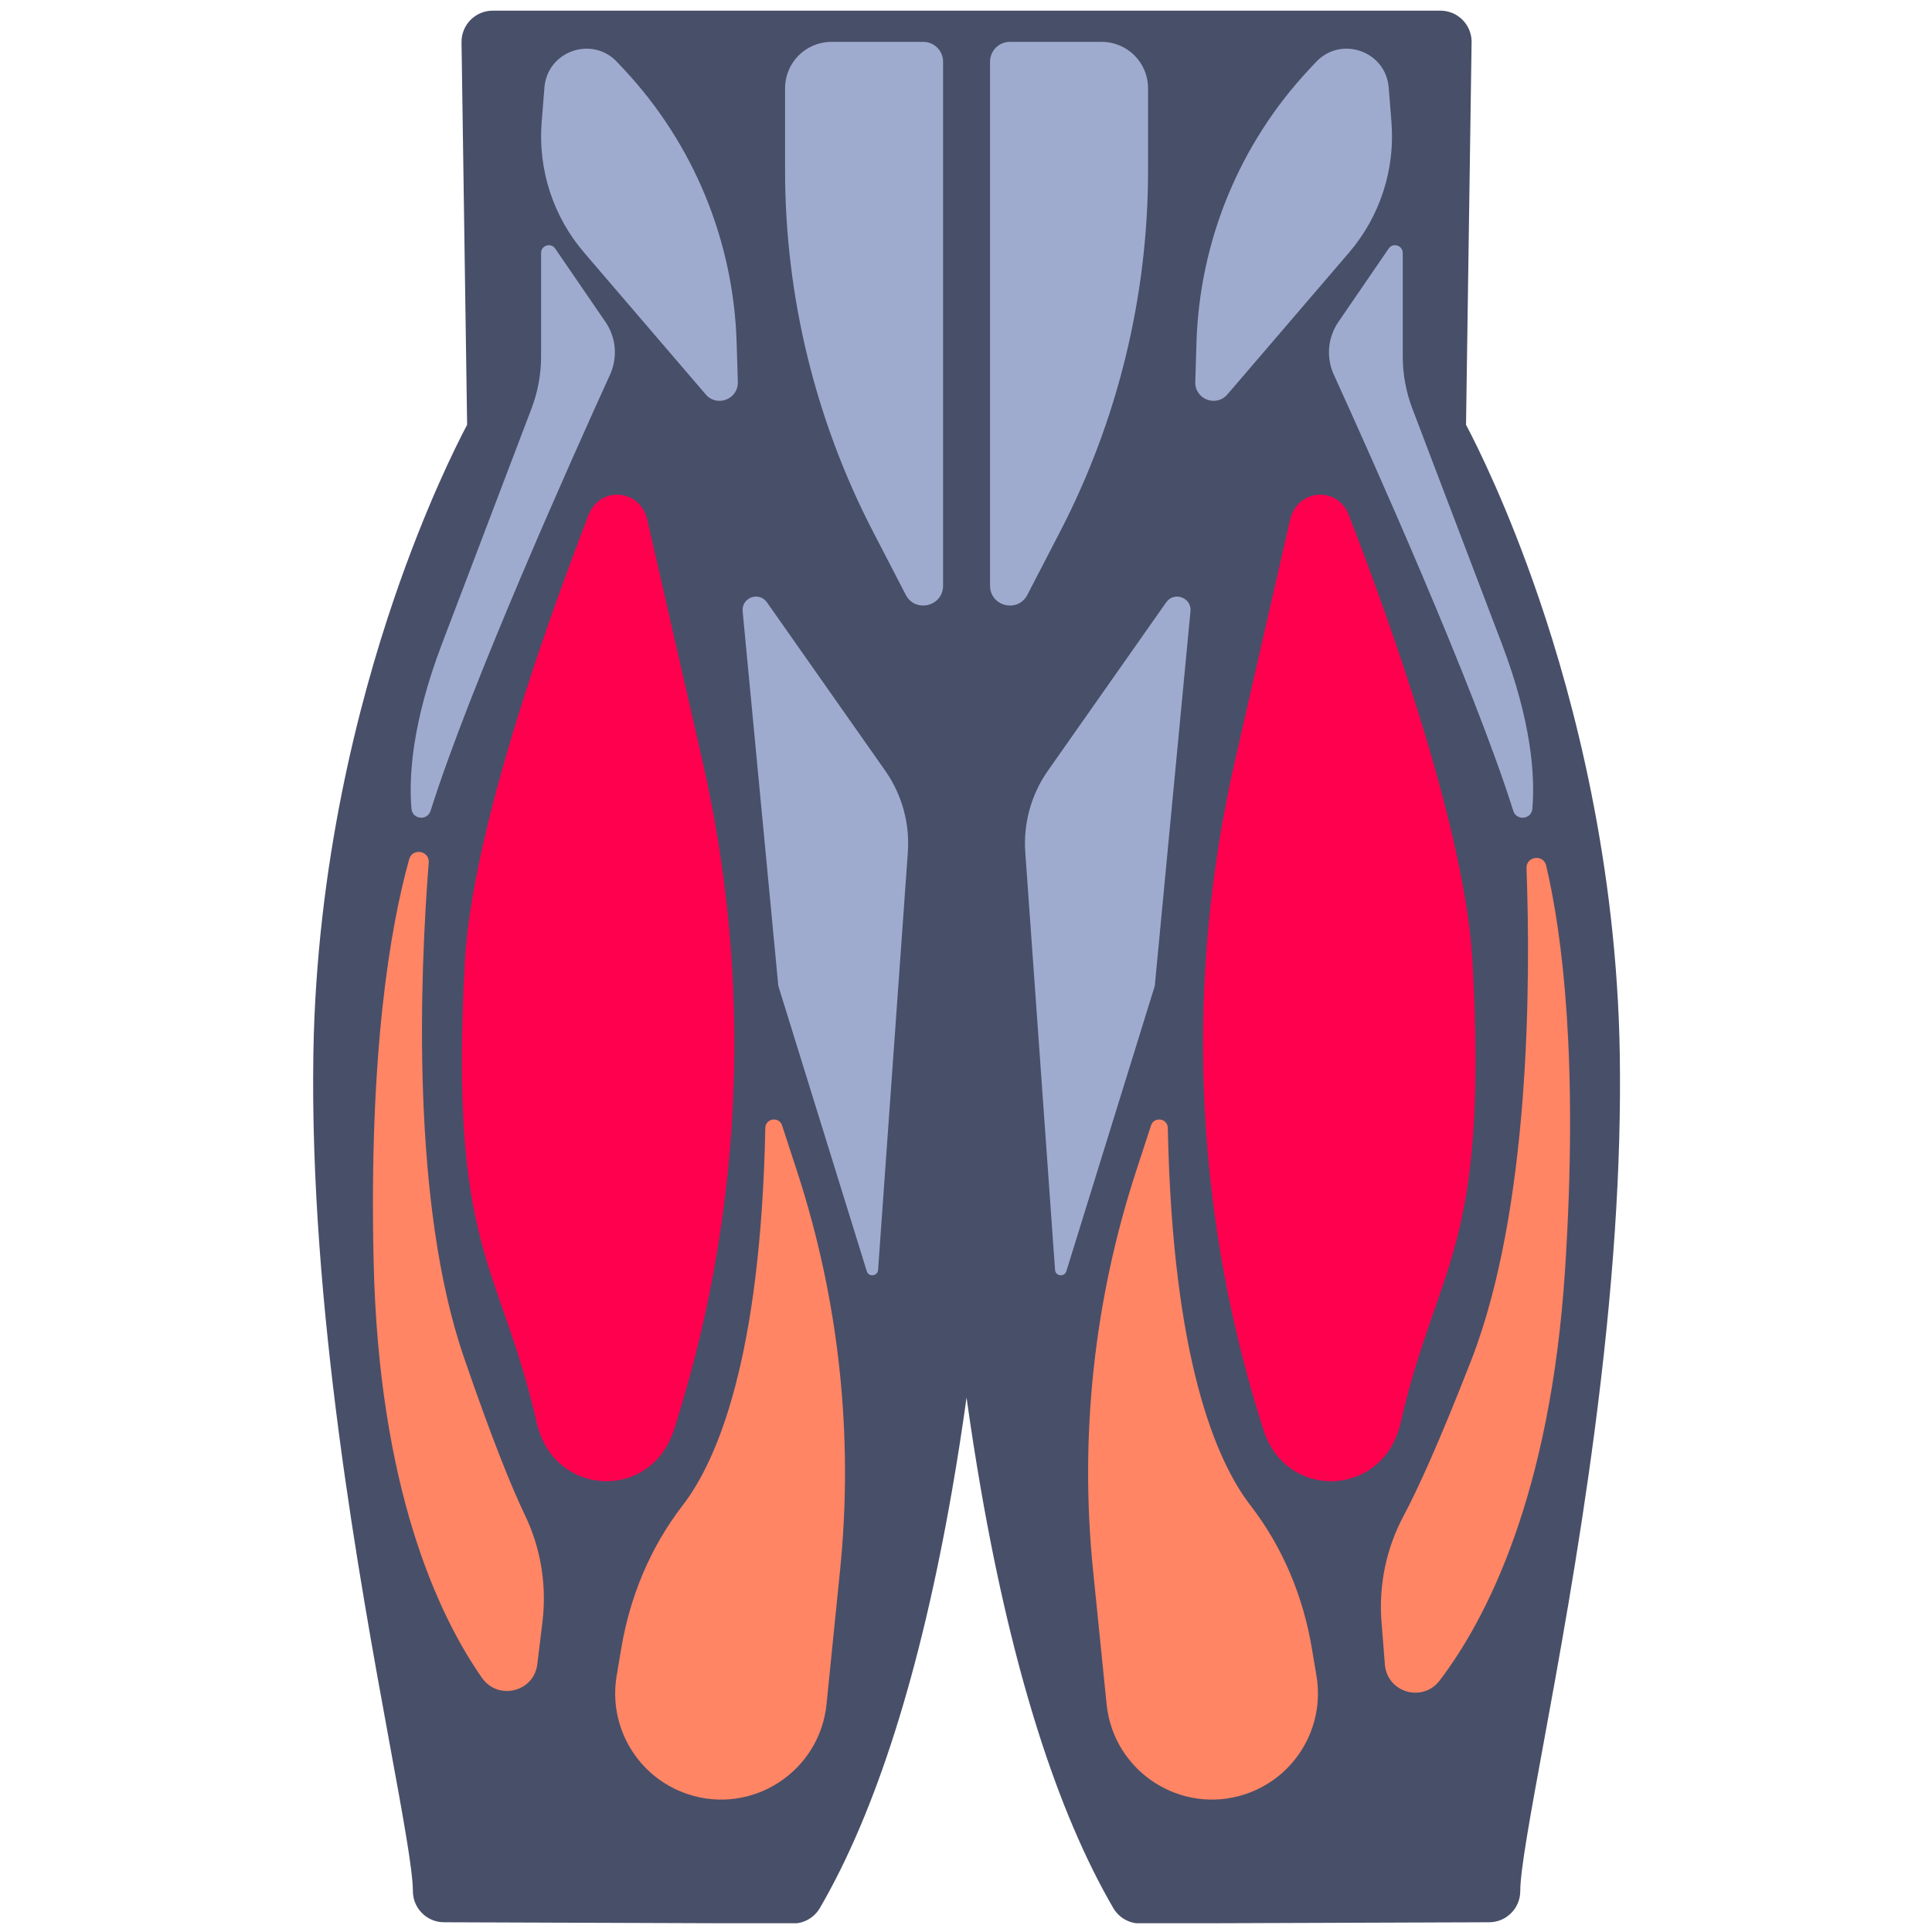
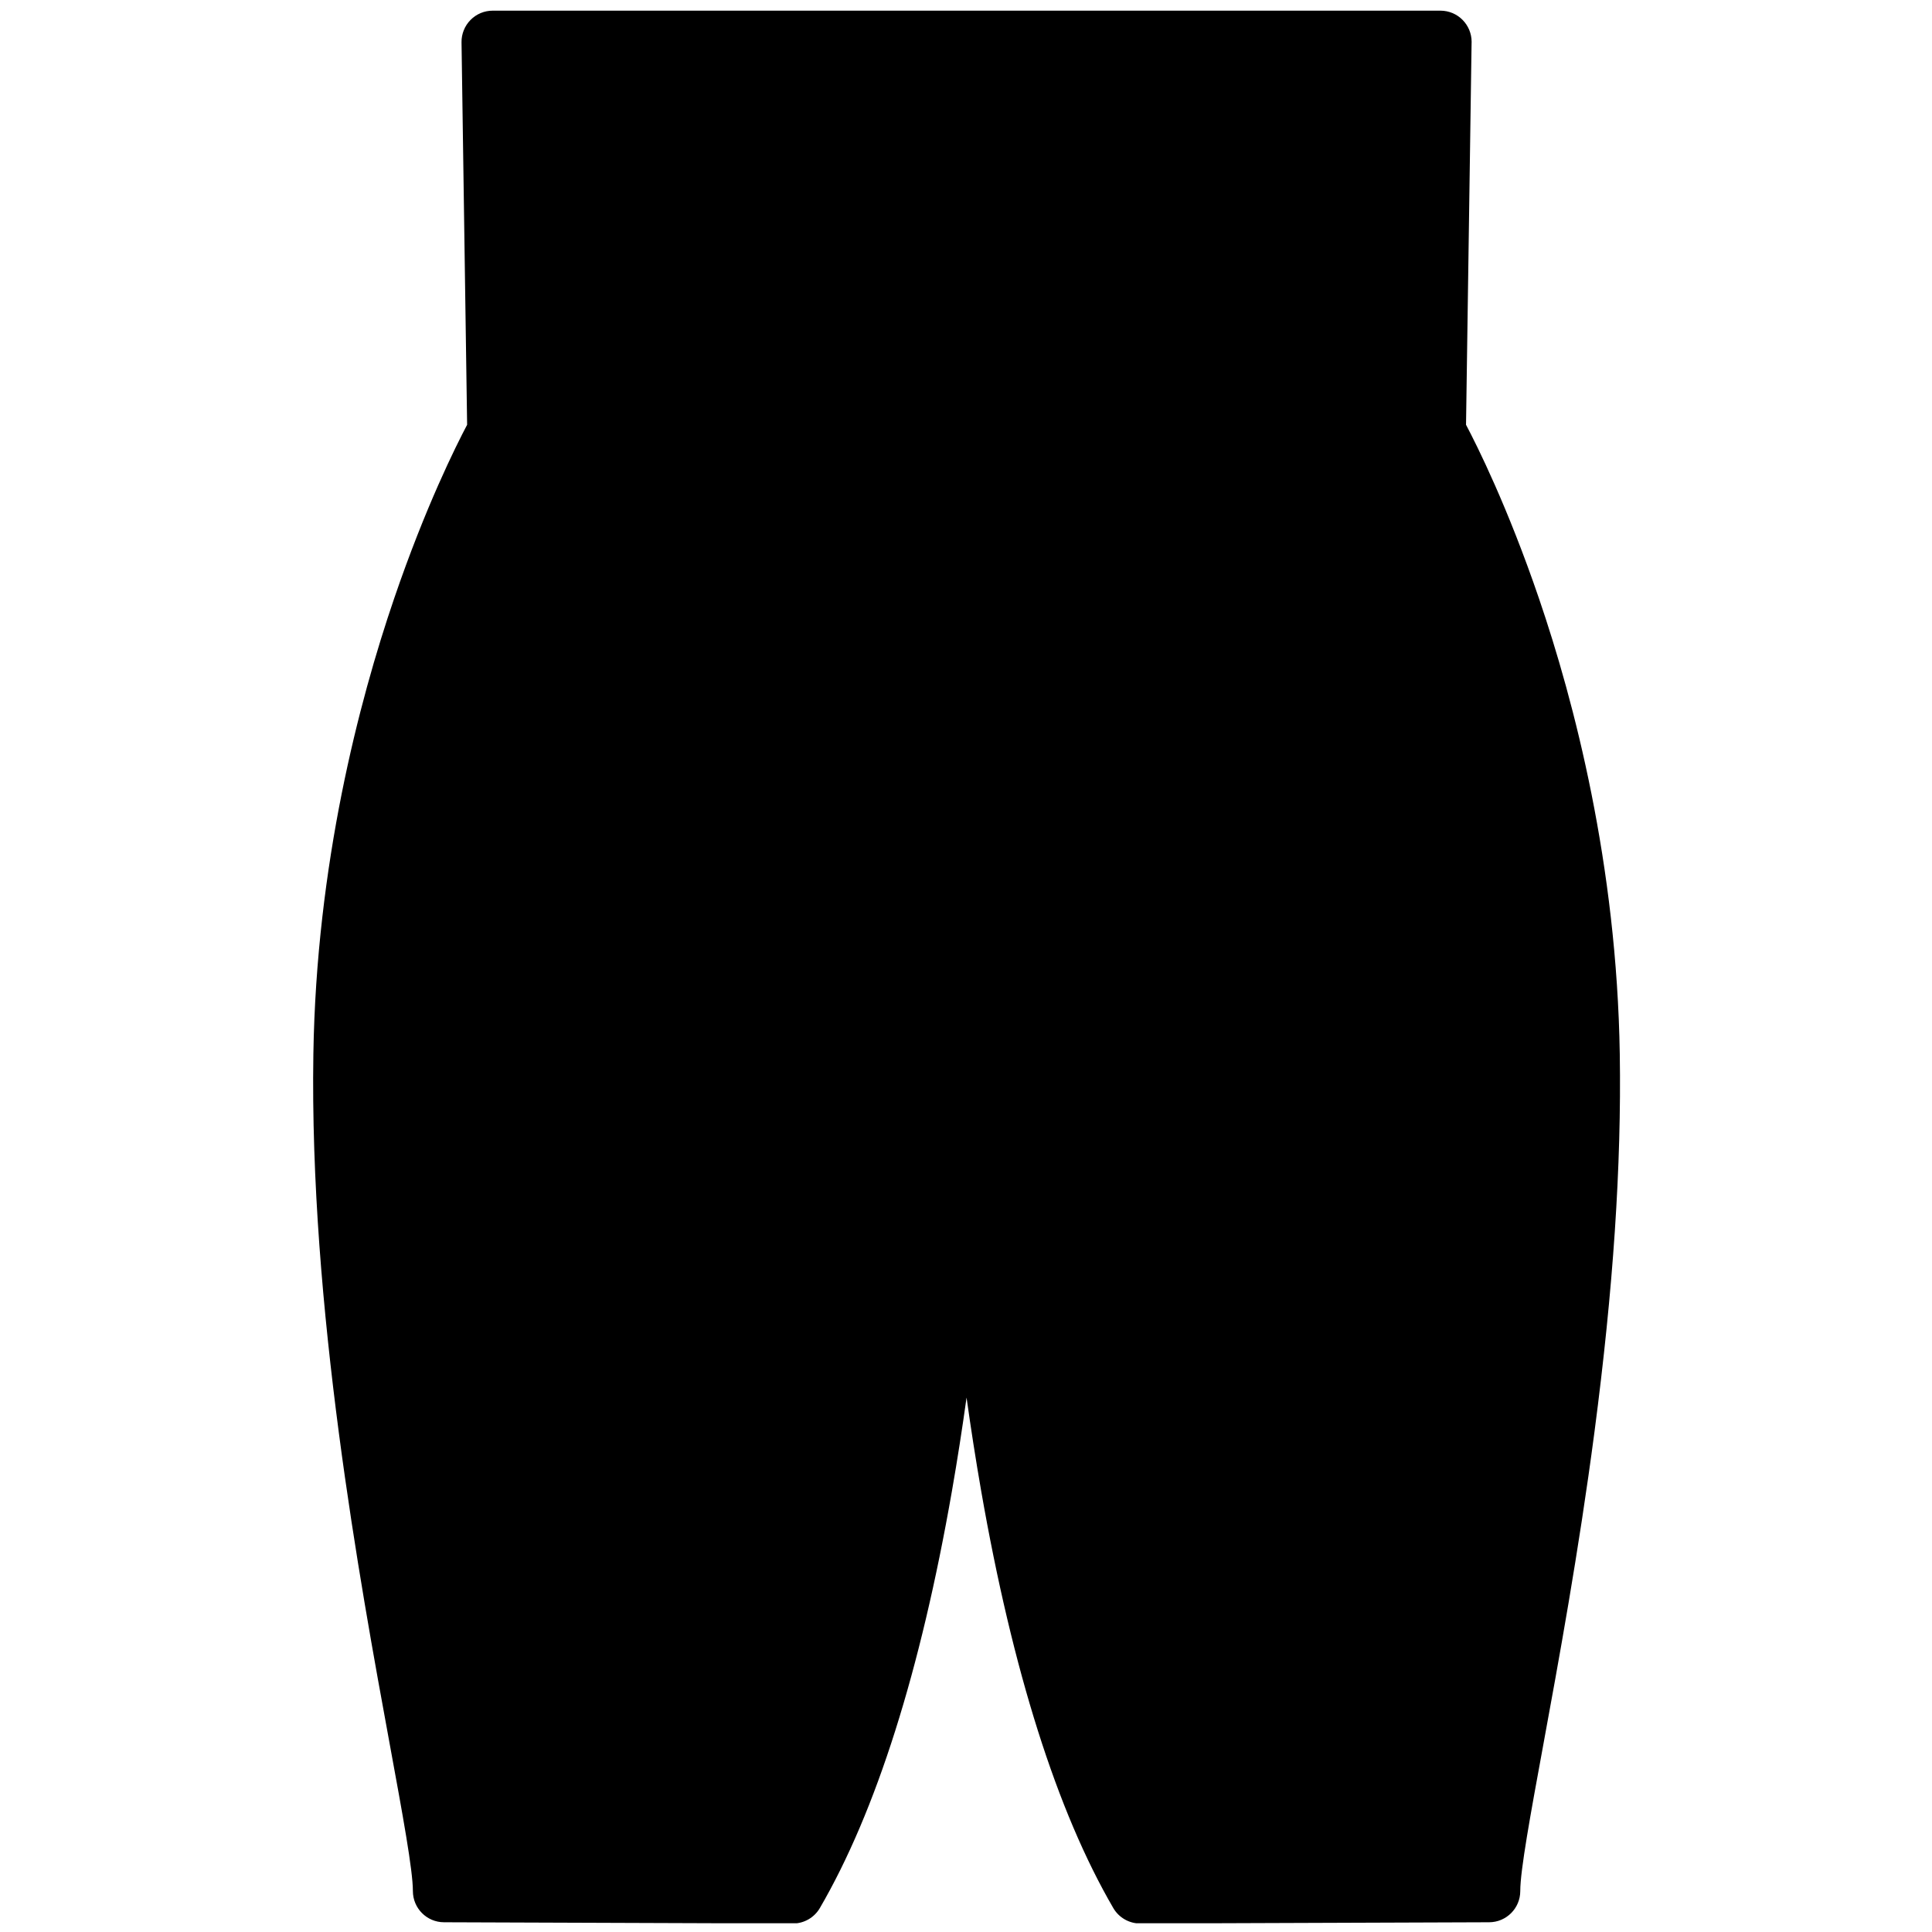
<svg xmlns="http://www.w3.org/2000/svg" width="500" zoomAndPan="magnify" viewBox="0 0 375 375" height="500" preserveAspectRatio="xMidYMid meet" version="1.0">
  <defs>
    <clipPath id="20e56780b0">
      <path d="M 60 2.047 L 314.926 2.047 L 314.926 373.297 L 60 373.297 Z M 60 2.047 " clip-rule="nonzero" />
    </clipPath>
  </defs>
  <g clip-path="url(#20e56780b0)">
-     <path fill="#484f69" d="M 279.59 2.07 L 95.633 2.07 C 94.012 2.07 92.461 2.719 91.324 3.875 C 90.188 5.031 89.559 6.594 89.582 8.215 L 90.668 82.449 C 88.543 86.469 82.578 98.371 76.496 116.188 C 69.668 136.184 61.406 167.758 60.824 204.602 C 60.047 253.555 69.828 306.844 75.672 338.684 C 78.168 352.281 80.141 363.02 80.141 367.051 C 80.141 370.387 82.836 373.098 86.168 373.109 L 153.887 373.352 C 153.895 373.352 153.902 373.352 153.91 373.352 C 156.062 373.352 158.051 372.207 159.137 370.344 C 170.051 351.594 178.676 324.348 184.777 289.367 C 185.84 283.285 186.777 277.234 187.609 271.266 C 188.441 277.234 189.383 283.285 190.441 289.367 C 196.543 324.348 205.172 351.594 216.086 370.344 C 217.168 372.207 219.16 373.352 221.309 373.352 C 221.316 373.352 221.324 373.352 221.332 373.352 L 289.051 373.109 C 292.387 373.098 295.082 370.387 295.082 367.051 C 295.082 363.02 297.051 352.281 299.547 338.684 C 302.453 322.859 306.43 301.188 309.488 277.91 C 313.133 250.18 314.738 226.199 314.398 204.602 C 313.812 167.758 305.551 136.184 298.723 116.188 C 292.641 98.371 286.68 86.469 284.555 82.449 L 285.633 8.371 C 285.637 8.289 285.641 8.211 285.641 8.129 C 285.637 4.781 282.93 2.07 279.59 2.07 Z M 279.59 2.07 " fill-opacity="1" fill-rule="nonzero" />
+     <path fill="currentColor" d="M 279.59 2.07 L 95.633 2.07 C 94.012 2.07 92.461 2.719 91.324 3.875 C 90.188 5.031 89.559 6.594 89.582 8.215 L 90.668 82.449 C 88.543 86.469 82.578 98.371 76.496 116.188 C 69.668 136.184 61.406 167.758 60.824 204.602 C 60.047 253.555 69.828 306.844 75.672 338.684 C 78.168 352.281 80.141 363.02 80.141 367.051 C 80.141 370.387 82.836 373.098 86.168 373.109 L 153.887 373.352 C 153.895 373.352 153.902 373.352 153.91 373.352 C 156.062 373.352 158.051 372.207 159.137 370.344 C 170.051 351.594 178.676 324.348 184.777 289.367 C 185.84 283.285 186.777 277.234 187.609 271.266 C 188.441 277.234 189.383 283.285 190.441 289.367 C 196.543 324.348 205.172 351.594 216.086 370.344 C 217.168 372.207 219.16 373.352 221.309 373.352 C 221.316 373.352 221.324 373.352 221.332 373.352 L 289.051 373.109 C 292.387 373.098 295.082 370.387 295.082 367.051 C 295.082 363.02 297.051 352.281 299.547 338.684 C 302.453 322.859 306.43 301.188 309.488 277.91 C 313.133 250.18 314.738 226.199 314.398 204.602 C 313.812 167.758 305.551 136.184 298.723 116.188 C 292.641 98.371 286.68 86.469 284.555 82.449 L 285.633 8.371 C 285.637 8.289 285.641 8.211 285.641 8.129 C 285.637 4.781 282.93 2.07 279.59 2.07 Z M 279.59 2.07 " fill-opacity="1" fill-rule="nonzero" />
  </g>
-   <path fill="#9fabce" d="M 179.211 8.129 L 161.371 8.129 C 156.406 8.129 152.383 12.156 152.383 17.125 L 152.383 33.074 C 152.383 57.484 158.242 81.539 169.465 103.207 L 175.805 115.453 C 177.656 119.023 183.051 117.707 183.051 113.68 L 183.051 11.973 C 183.051 9.848 181.332 8.129 179.211 8.129 Z M 179.211 8.129 " fill-opacity="1" fill-rule="nonzero" />
-   <path fill="#9fabce" d="M 119.793 12.055 L 121.164 13.52 C 134.621 27.918 142.375 46.738 142.98 66.449 L 143.215 74.141 C 143.316 77.484 139.16 79.098 136.984 76.559 L 113.383 49.039 C 107.371 42.031 104.402 32.91 105.137 23.699 L 105.672 17 C 106.234 9.906 114.941 6.859 119.793 12.055 Z M 119.793 12.055 " fill-opacity="1" fill-rule="nonzero" />
-   <path fill="#9fabce" d="M 148.859 116.91 L 171.816 149.586 C 175.062 154.207 176.613 159.809 176.211 165.441 L 170.434 246.488 C 170.344 247.727 168.609 247.93 168.242 246.742 L 151.074 191.367 L 144.148 118.652 C 143.895 115.996 147.324 114.727 148.859 116.91 Z M 148.859 116.91 " fill-opacity="1" fill-rule="nonzero" />
-   <path fill="#ff8564" d="M 79.418 166.781 C 80.051 164.516 83.398 165.102 83.215 167.441 C 81.469 189.777 79.805 233.633 90.031 263.414 C 95.547 279.48 99.332 288.758 101.895 294.094 C 104.984 300.527 106.152 307.715 105.293 314.801 L 104.297 323.004 C 103.641 328.426 96.664 330.137 93.539 325.656 C 85.023 313.441 73.527 288.926 72.52 244.887 C 71.59 204.227 75.734 180.008 79.418 166.781 Z M 79.418 166.781 " fill-opacity="1" fill-rule="nonzero" />
-   <path fill="#ff8564" d="M 151.805 218.449 L 154.727 227.402 C 162.859 252.324 165.699 278.672 163.059 304.758 L 160.43 330.77 C 159.102 343.891 145.977 352.398 133.484 348.238 C 123.863 345.035 118.008 335.289 119.691 325.273 L 120.602 319.863 C 122.289 309.828 126.266 300.273 132.48 292.227 C 139.195 283.531 147.652 263.727 148.547 218.93 C 148.586 217.051 151.223 216.66 151.805 218.449 Z M 151.805 218.449 " fill-opacity="1" fill-rule="nonzero" />
-   <path fill="#9fabce" d="M 196.008 8.129 L 213.848 8.129 C 218.812 8.129 222.836 12.156 222.836 17.125 L 222.836 33.074 C 222.836 57.484 216.977 81.539 205.754 103.207 L 199.414 115.453 C 197.562 119.023 192.168 117.707 192.168 113.68 L 192.168 11.973 C 192.168 9.848 193.887 8.129 196.008 8.129 Z M 196.008 8.129 " fill-opacity="1" fill-rule="nonzero" />
-   <path fill="#9fabce" d="M 255.422 12.055 L 254.051 13.52 C 240.598 27.918 232.844 46.738 232.238 66.449 L 232.004 74.141 C 231.902 77.484 236.055 79.098 238.234 76.559 L 261.836 49.039 C 267.848 42.031 270.812 32.91 270.082 23.699 L 269.547 17 C 268.984 9.906 260.277 6.859 255.422 12.055 Z M 255.422 12.055 " fill-opacity="1" fill-rule="nonzero" />
-   <path fill="#9fabce" d="M 226.359 116.91 L 203.402 149.586 C 200.156 154.207 198.605 159.809 199.008 165.441 L 204.785 246.488 C 204.875 247.727 206.609 247.93 206.977 246.742 L 224.141 191.367 L 231.07 118.652 C 231.324 115.996 227.895 114.727 226.359 116.91 Z M 226.359 116.91 " fill-opacity="1" fill-rule="nonzero" />
-   <path fill="#ff8564" d="M 300.117 168.023 C 299.582 165.738 296.207 166.18 296.293 168.531 C 297.117 190.914 296.969 234.805 285.523 264.137 C 279.348 279.961 275.184 289.074 272.402 294.297 C 269.047 300.598 267.586 307.73 268.152 314.848 L 268.805 323.082 C 269.238 328.531 276.141 330.527 279.445 326.18 C 288.457 314.328 300.957 290.312 303.785 246.352 C 306.391 205.762 303.25 181.395 300.117 168.023 Z M 300.117 168.023 " fill-opacity="1" fill-rule="nonzero" />
-   <path fill="#ff8564" d="M 223.41 218.449 L 220.492 227.402 C 212.359 252.324 209.52 278.672 212.156 304.758 L 214.789 330.77 C 216.117 343.891 229.242 352.398 241.734 348.238 C 251.355 345.035 257.211 335.289 255.527 325.273 L 254.617 319.863 C 252.93 309.828 248.953 300.273 242.738 292.227 C 236.023 283.531 227.566 263.727 226.672 218.93 C 226.633 217.051 223.996 216.66 223.41 218.449 Z M 223.41 218.449 " fill-opacity="1" fill-rule="nonzero" />
-   <path fill="#9fabce" d="M 107.758 48.246 L 117.52 62.488 C 119.586 65.508 119.926 69.383 118.41 72.715 C 111.387 88.129 91.207 133.102 83.578 157.379 C 82.953 159.363 80.047 159.059 79.867 156.984 C 79.324 150.648 80.008 140.176 85.773 125.004 C 93.332 105.113 100.035 87.516 103.16 79.312 C 104.395 76.074 105.027 72.641 105.027 69.172 L 105.027 49.098 C 105.027 47.625 106.926 47.035 107.758 48.246 Z M 107.758 48.246 " fill-opacity="1" fill-rule="nonzero" />
-   <path fill="#9fabce" d="M 269.539 48.246 L 259.781 62.488 C 257.711 65.508 257.371 69.383 258.891 72.715 C 265.914 88.129 286.094 133.102 293.723 157.379 C 294.344 159.363 297.254 159.059 297.43 156.984 C 297.973 150.648 297.289 140.176 291.523 125.004 C 283.969 105.113 277.266 87.516 274.137 79.312 C 272.902 76.074 272.273 72.641 272.273 69.172 L 272.273 49.098 C 272.27 47.625 270.371 47.035 269.539 48.246 Z M 269.539 48.246 " fill-opacity="1" fill-rule="nonzero" />
-   <path fill="#ff004f" d="M 245.16 277.316 L 244.395 274.848 C 231.711 233.812 230.074 189.797 239.672 147.816 L 250.391 100.926 C 251.773 94.871 259.59 94.238 261.816 99.996 C 270.586 122.672 284.461 161.953 285.812 186.688 C 288.895 243.105 279.027 244.812 271.852 276.191 C 268.539 290.68 249.535 291.477 245.16 277.316 Z M 245.16 277.316 " fill-opacity="1" fill-rule="nonzero" />
-   <path fill="#ff004f" d="M 130.887 277.316 L 131.648 274.848 C 144.332 233.812 145.969 189.797 136.371 147.816 L 125.652 100.926 C 124.27 94.871 116.457 94.238 114.227 99.996 C 105.457 122.672 91.582 161.953 90.23 186.688 C 87.148 243.105 97.016 244.812 104.191 276.191 C 107.508 290.68 126.508 291.477 130.887 277.316 Z M 130.887 277.316 " fill-opacity="1" fill-rule="nonzero" />
+   <path fill="currentColor" d="M 179.211 8.129 L 161.371 8.129 C 156.406 8.129 152.383 12.156 152.383 17.125 L 152.383 33.074 C 152.383 57.484 158.242 81.539 169.465 103.207 L 175.805 115.453 C 177.656 119.023 183.051 117.707 183.051 113.68 L 183.051 11.973 C 183.051 9.848 181.332 8.129 179.211 8.129 Z M 179.211 8.129 " fill-opacity="1" fill-rule="nonzero" />
+   <path fill="currentColor" d="M 119.793 12.055 L 121.164 13.52 C 134.621 27.918 142.375 46.738 142.98 66.449 L 143.215 74.141 C 143.316 77.484 139.16 79.098 136.984 76.559 L 113.383 49.039 C 107.371 42.031 104.402 32.91 105.137 23.699 L 105.672 17 C 106.234 9.906 114.941 6.859 119.793 12.055 Z M 119.793 12.055 " fill-opacity="1" fill-rule="nonzero" />
+   <path fill="currentColor" d="M 148.859 116.91 L 171.816 149.586 C 175.062 154.207 176.613 159.809 176.211 165.441 L 170.434 246.488 C 170.344 247.727 168.609 247.93 168.242 246.742 L 151.074 191.367 L 144.148 118.652 C 143.895 115.996 147.324 114.727 148.859 116.91 Z M 148.859 116.91 " fill-opacity="1" fill-rule="nonzero" />
+   <path fill="currentColor" d="M 79.418 166.781 C 80.051 164.516 83.398 165.102 83.215 167.441 C 81.469 189.777 79.805 233.633 90.031 263.414 C 95.547 279.48 99.332 288.758 101.895 294.094 C 104.984 300.527 106.152 307.715 105.293 314.801 L 104.297 323.004 C 103.641 328.426 96.664 330.137 93.539 325.656 C 85.023 313.441 73.527 288.926 72.52 244.887 C 71.59 204.227 75.734 180.008 79.418 166.781 Z M 79.418 166.781 " fill-opacity="1" fill-rule="nonzero" />
+   <path fill="currentColor" d="M 151.805 218.449 L 154.727 227.402 C 162.859 252.324 165.699 278.672 163.059 304.758 L 160.43 330.77 C 159.102 343.891 145.977 352.398 133.484 348.238 C 123.863 345.035 118.008 335.289 119.691 325.273 L 120.602 319.863 C 122.289 309.828 126.266 300.273 132.48 292.227 C 139.195 283.531 147.652 263.727 148.547 218.93 C 148.586 217.051 151.223 216.66 151.805 218.449 Z M 151.805 218.449 " fill-opacity="1" fill-rule="nonzero" />
+   <path fill="currentColor" d="M 196.008 8.129 L 213.848 8.129 C 218.812 8.129 222.836 12.156 222.836 17.125 L 222.836 33.074 C 222.836 57.484 216.977 81.539 205.754 103.207 L 199.414 115.453 C 197.562 119.023 192.168 117.707 192.168 113.68 L 192.168 11.973 C 192.168 9.848 193.887 8.129 196.008 8.129 Z M 196.008 8.129 " fill-opacity="1" fill-rule="nonzero" />
+   <path fill="currentColor" d="M 255.422 12.055 L 254.051 13.52 C 240.598 27.918 232.844 46.738 232.238 66.449 L 232.004 74.141 C 231.902 77.484 236.055 79.098 238.234 76.559 L 261.836 49.039 C 267.848 42.031 270.812 32.91 270.082 23.699 L 269.547 17 C 268.984 9.906 260.277 6.859 255.422 12.055 Z M 255.422 12.055 " fill-opacity="1" fill-rule="nonzero" />
+   <path fill="currentColor" d="M 226.359 116.91 L 203.402 149.586 C 200.156 154.207 198.605 159.809 199.008 165.441 L 204.785 246.488 C 204.875 247.727 206.609 247.93 206.977 246.742 L 224.141 191.367 L 231.07 118.652 C 231.324 115.996 227.895 114.727 226.359 116.91 Z M 226.359 116.91 " fill-opacity="1" fill-rule="nonzero" />
+   <path fill="currentColor" d="M 300.117 168.023 C 299.582 165.738 296.207 166.18 296.293 168.531 C 297.117 190.914 296.969 234.805 285.523 264.137 C 279.348 279.961 275.184 289.074 272.402 294.297 C 269.047 300.598 267.586 307.73 268.152 314.848 L 268.805 323.082 C 269.238 328.531 276.141 330.527 279.445 326.18 C 288.457 314.328 300.957 290.312 303.785 246.352 C 306.391 205.762 303.25 181.395 300.117 168.023 Z M 300.117 168.023 " fill-opacity="1" fill-rule="nonzero" />
+   <path fill="currentColor" d="M 223.41 218.449 L 220.492 227.402 C 212.359 252.324 209.52 278.672 212.156 304.758 L 214.789 330.77 C 216.117 343.891 229.242 352.398 241.734 348.238 C 251.355 345.035 257.211 335.289 255.527 325.273 L 254.617 319.863 C 252.93 309.828 248.953 300.273 242.738 292.227 C 236.023 283.531 227.566 263.727 226.672 218.93 C 226.633 217.051 223.996 216.66 223.41 218.449 Z M 223.41 218.449 " fill-opacity="1" fill-rule="nonzero" />
+   <path fill="currentColor" d="M 107.758 48.246 L 117.52 62.488 C 119.586 65.508 119.926 69.383 118.41 72.715 C 111.387 88.129 91.207 133.102 83.578 157.379 C 82.953 159.363 80.047 159.059 79.867 156.984 C 79.324 150.648 80.008 140.176 85.773 125.004 C 93.332 105.113 100.035 87.516 103.16 79.312 C 104.395 76.074 105.027 72.641 105.027 69.172 L 105.027 49.098 C 105.027 47.625 106.926 47.035 107.758 48.246 Z M 107.758 48.246 " fill-opacity="1" fill-rule="nonzero" />
+   <path fill="currentColor" d="M 269.539 48.246 L 259.781 62.488 C 257.711 65.508 257.371 69.383 258.891 72.715 C 265.914 88.129 286.094 133.102 293.723 157.379 C 294.344 159.363 297.254 159.059 297.43 156.984 C 297.973 150.648 297.289 140.176 291.523 125.004 C 283.969 105.113 277.266 87.516 274.137 79.312 C 272.902 76.074 272.273 72.641 272.273 69.172 L 272.273 49.098 C 272.27 47.625 270.371 47.035 269.539 48.246 Z M 269.539 48.246 " fill-opacity="1" fill-rule="nonzero" />
+   <path fill="currentColor" d="M 245.16 277.316 L 244.395 274.848 C 231.711 233.812 230.074 189.797 239.672 147.816 L 250.391 100.926 C 251.773 94.871 259.59 94.238 261.816 99.996 C 270.586 122.672 284.461 161.953 285.812 186.688 C 288.895 243.105 279.027 244.812 271.852 276.191 C 268.539 290.68 249.535 291.477 245.16 277.316 Z M 245.16 277.316 " fill-opacity="1" fill-rule="nonzero" />
+   <path fill="currentColor" d="M 130.887 277.316 L 131.648 274.848 C 144.332 233.812 145.969 189.797 136.371 147.816 L 125.652 100.926 C 124.27 94.871 116.457 94.238 114.227 99.996 C 105.457 122.672 91.582 161.953 90.23 186.688 C 87.148 243.105 97.016 244.812 104.191 276.191 C 107.508 290.68 126.508 291.477 130.887 277.316 Z M 130.887 277.316 " fill-opacity="1" fill-rule="nonzero" />
</svg>
